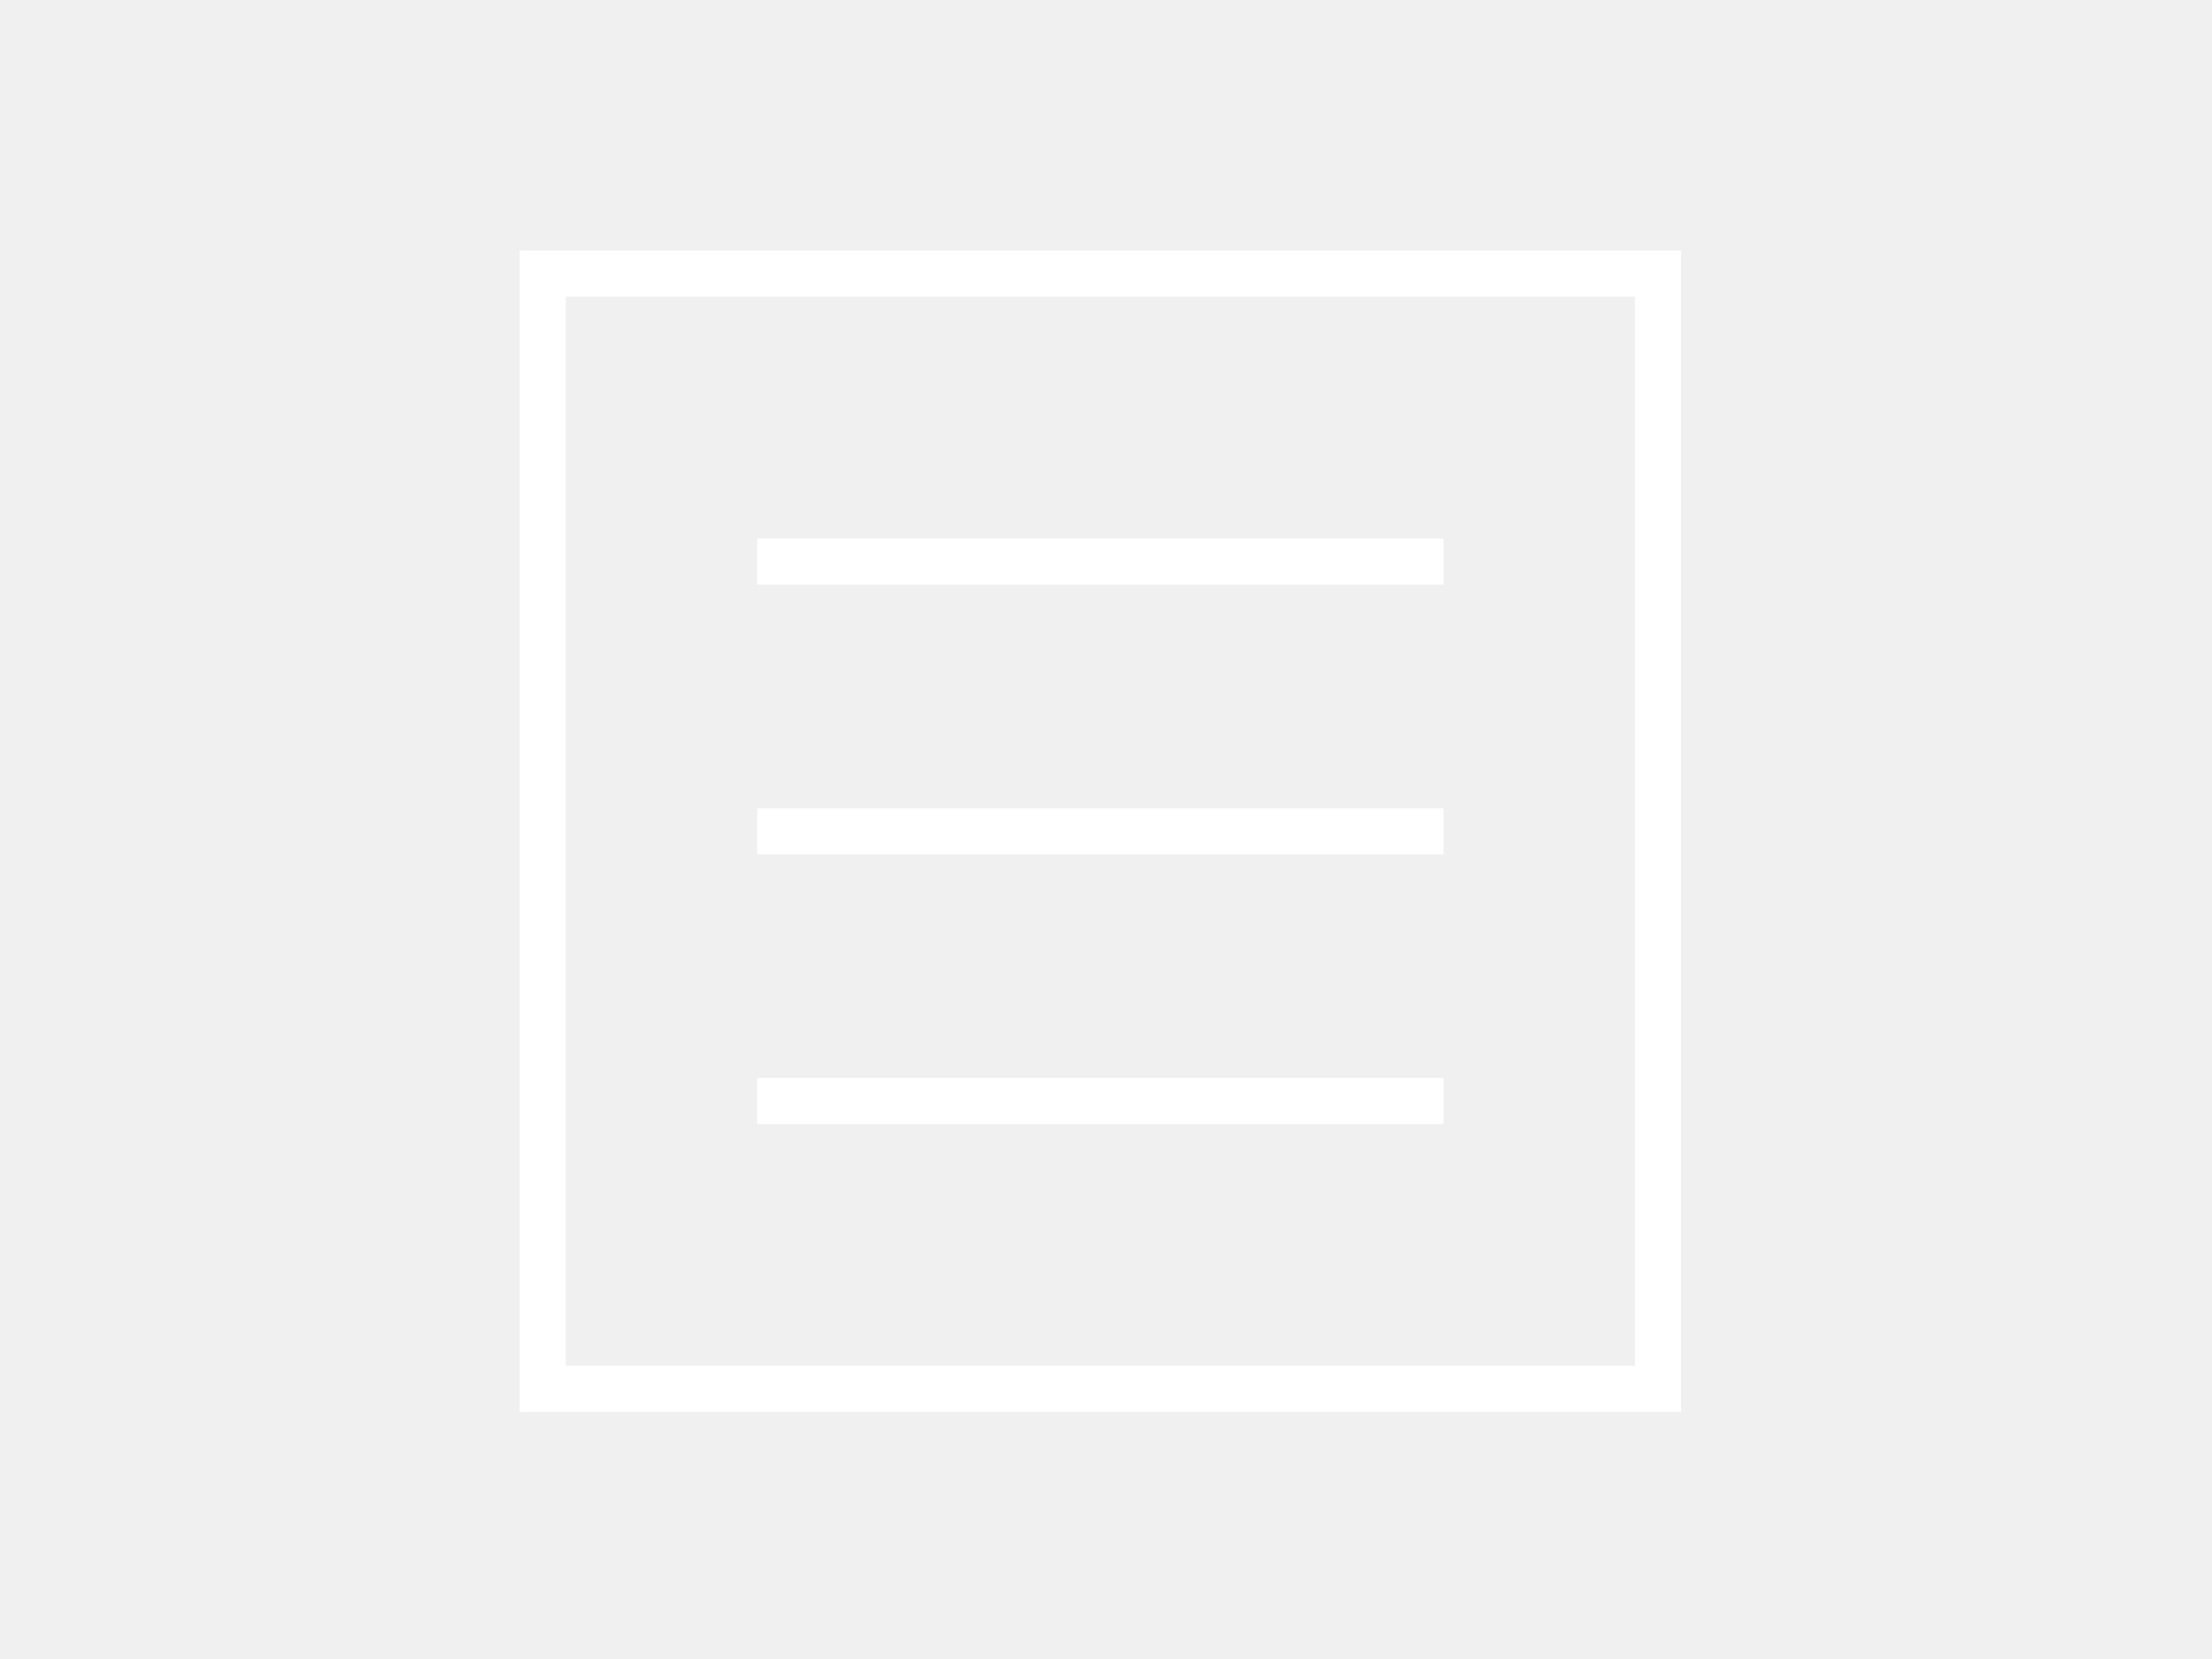
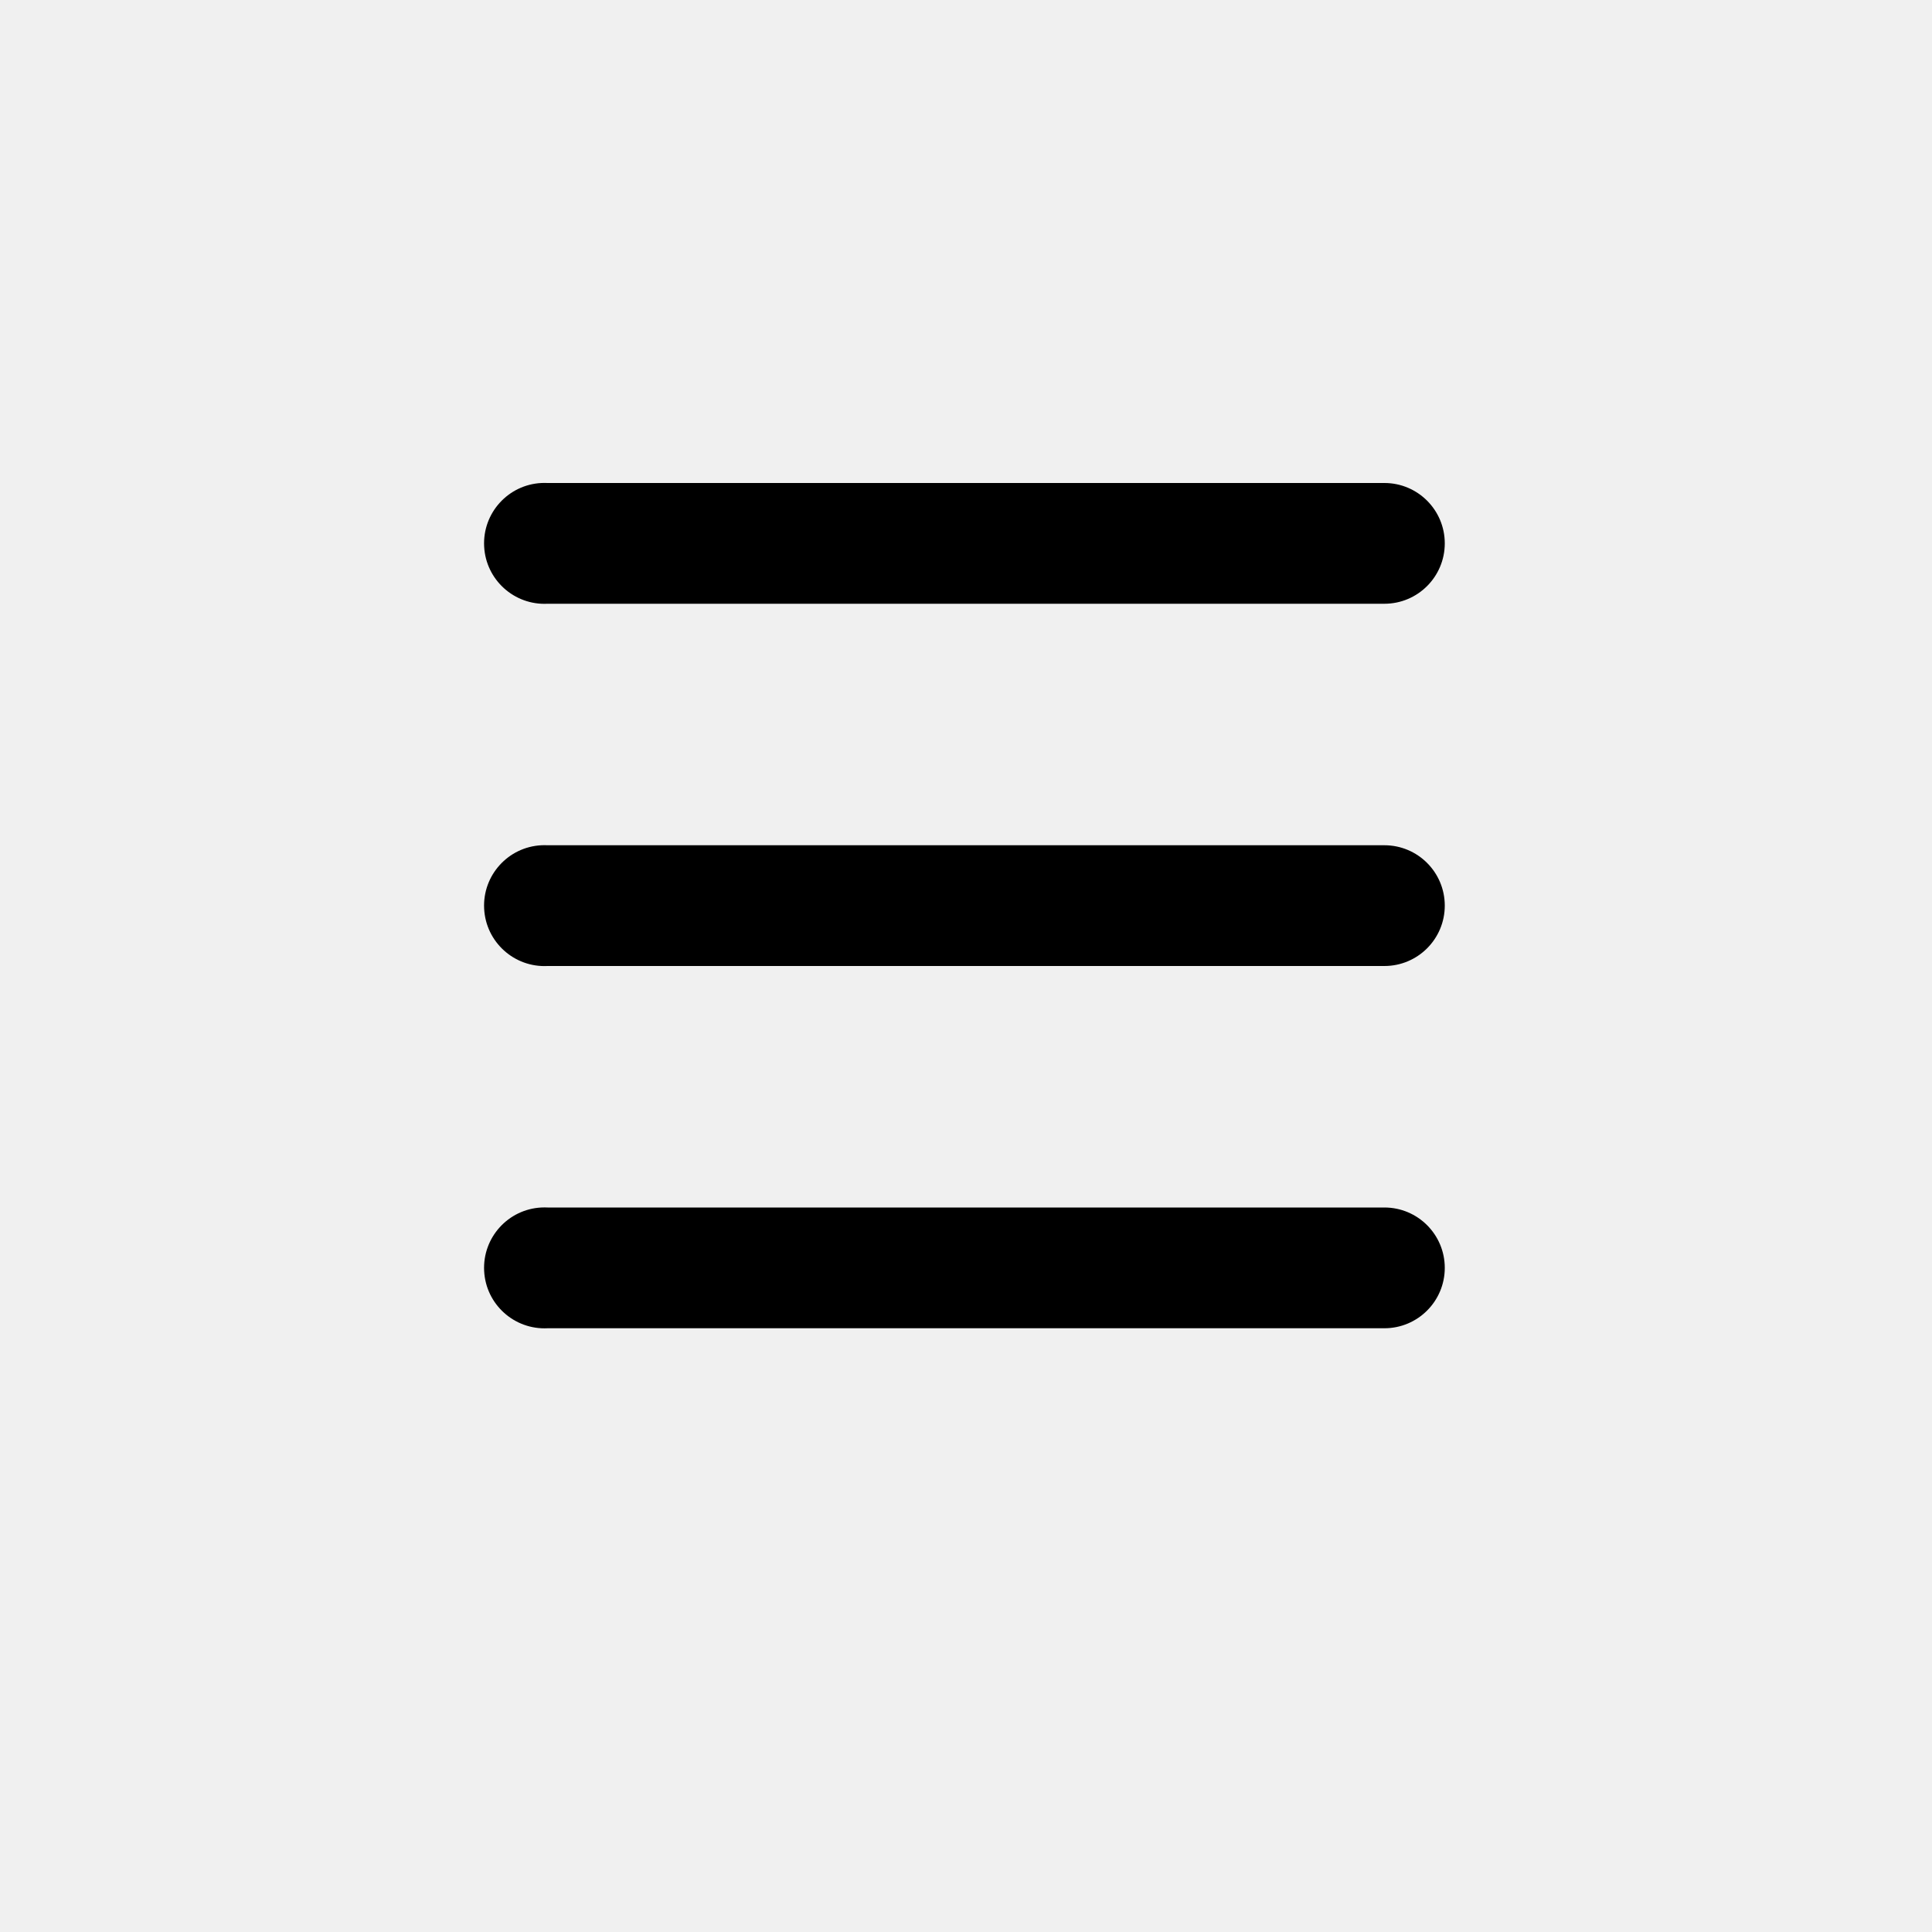
- <svg xmlns="http://www.w3.org/2000/svg" id="body_1" width="512" height="384">
-   <g transform="matrix(0.48 0 0 0.48 63.99999 -0)">
-     <g transform="matrix(1 0 0 1 -1159 -3091)">
-       <g transform="matrix(2.02015 0 0 2.02017 868.758 2534.8)">
-         <path d="M142.327 275.741L538.338 275.741L538.338 671.752L142.327 671.752z" stroke="none" fill="none" />
-         <g>
-           <g transform="matrix(0.495014 0 0 0.495007 20.8331 -127.895)">
-             <path d="M376.538 946.522L914.334 946.522L914.334 1484.318L376.538 1484.318z" stroke="#FFFFFF" stroke-width="22.22" fill="none" />
-           </g>
-           <g transform="matrix(1 0 0 1 0.341708 -17.7807)">
-             <g transform="matrix(0.495014 0 0 0.495007 27.3552 -93.4813)">
-               <path d="M466.07 1051.74L797.07 1051.74" stroke="#FFFFFF" stroke-width="22.22" fill="none" />
-             </g>
-             <g transform="matrix(0.495014 0 0 0.495007 27.3552 -29.0909)">
-               <path d="M466.07 1051.74L797.07 1051.74" stroke="#FFFFFF" stroke-width="22.22" fill="none" />
-             </g>
-             <g transform="matrix(0.495014 0 0 0.495007 27.3552 35.2996)">
-               <path d="M466.07 1051.74L797.07 1051.74" stroke="#FFFFFF" stroke-width="22.22" fill="none" />
-             </g>
-           </g>
-         </g>
-       </g>
-     </g>
-   </g>
+ <svg xmlns="http://www.w3.org/2000/svg" width="16" height="16">
+   <path style="line-height:normal;text-indent:0;text-align:start;text-decoration-line:none;text-decoration-style:solid;text-decoration-color:#000;text-transform:none;block-progression:tb;white-space:normal;isolation:auto;mix-blend-mode:normal;solid-color:#000;solid-opacity:1" fill-rule="evenodd" d="M4.484 4a.5.5 0 0 0 .051 1h6.93a.5.5 0 1 0 0-1h-6.93a.5.5 0 0 0-.05 0zm0 3a.5.5 0 0 0 .051 1h6.93a.5.5 0 1 0 0-1h-6.93a.5.5 0 0 0-.05 0zm0 3a.5.5 0 0 0 .051 1h6.93a.5.5 0 1 0 0-1h-6.93a.5.5 0 0 0-.05 0z" color="#000" enable-background="accumulate" font-family="sans-serif" font-weight="400" overflow="visible" />
</svg>
